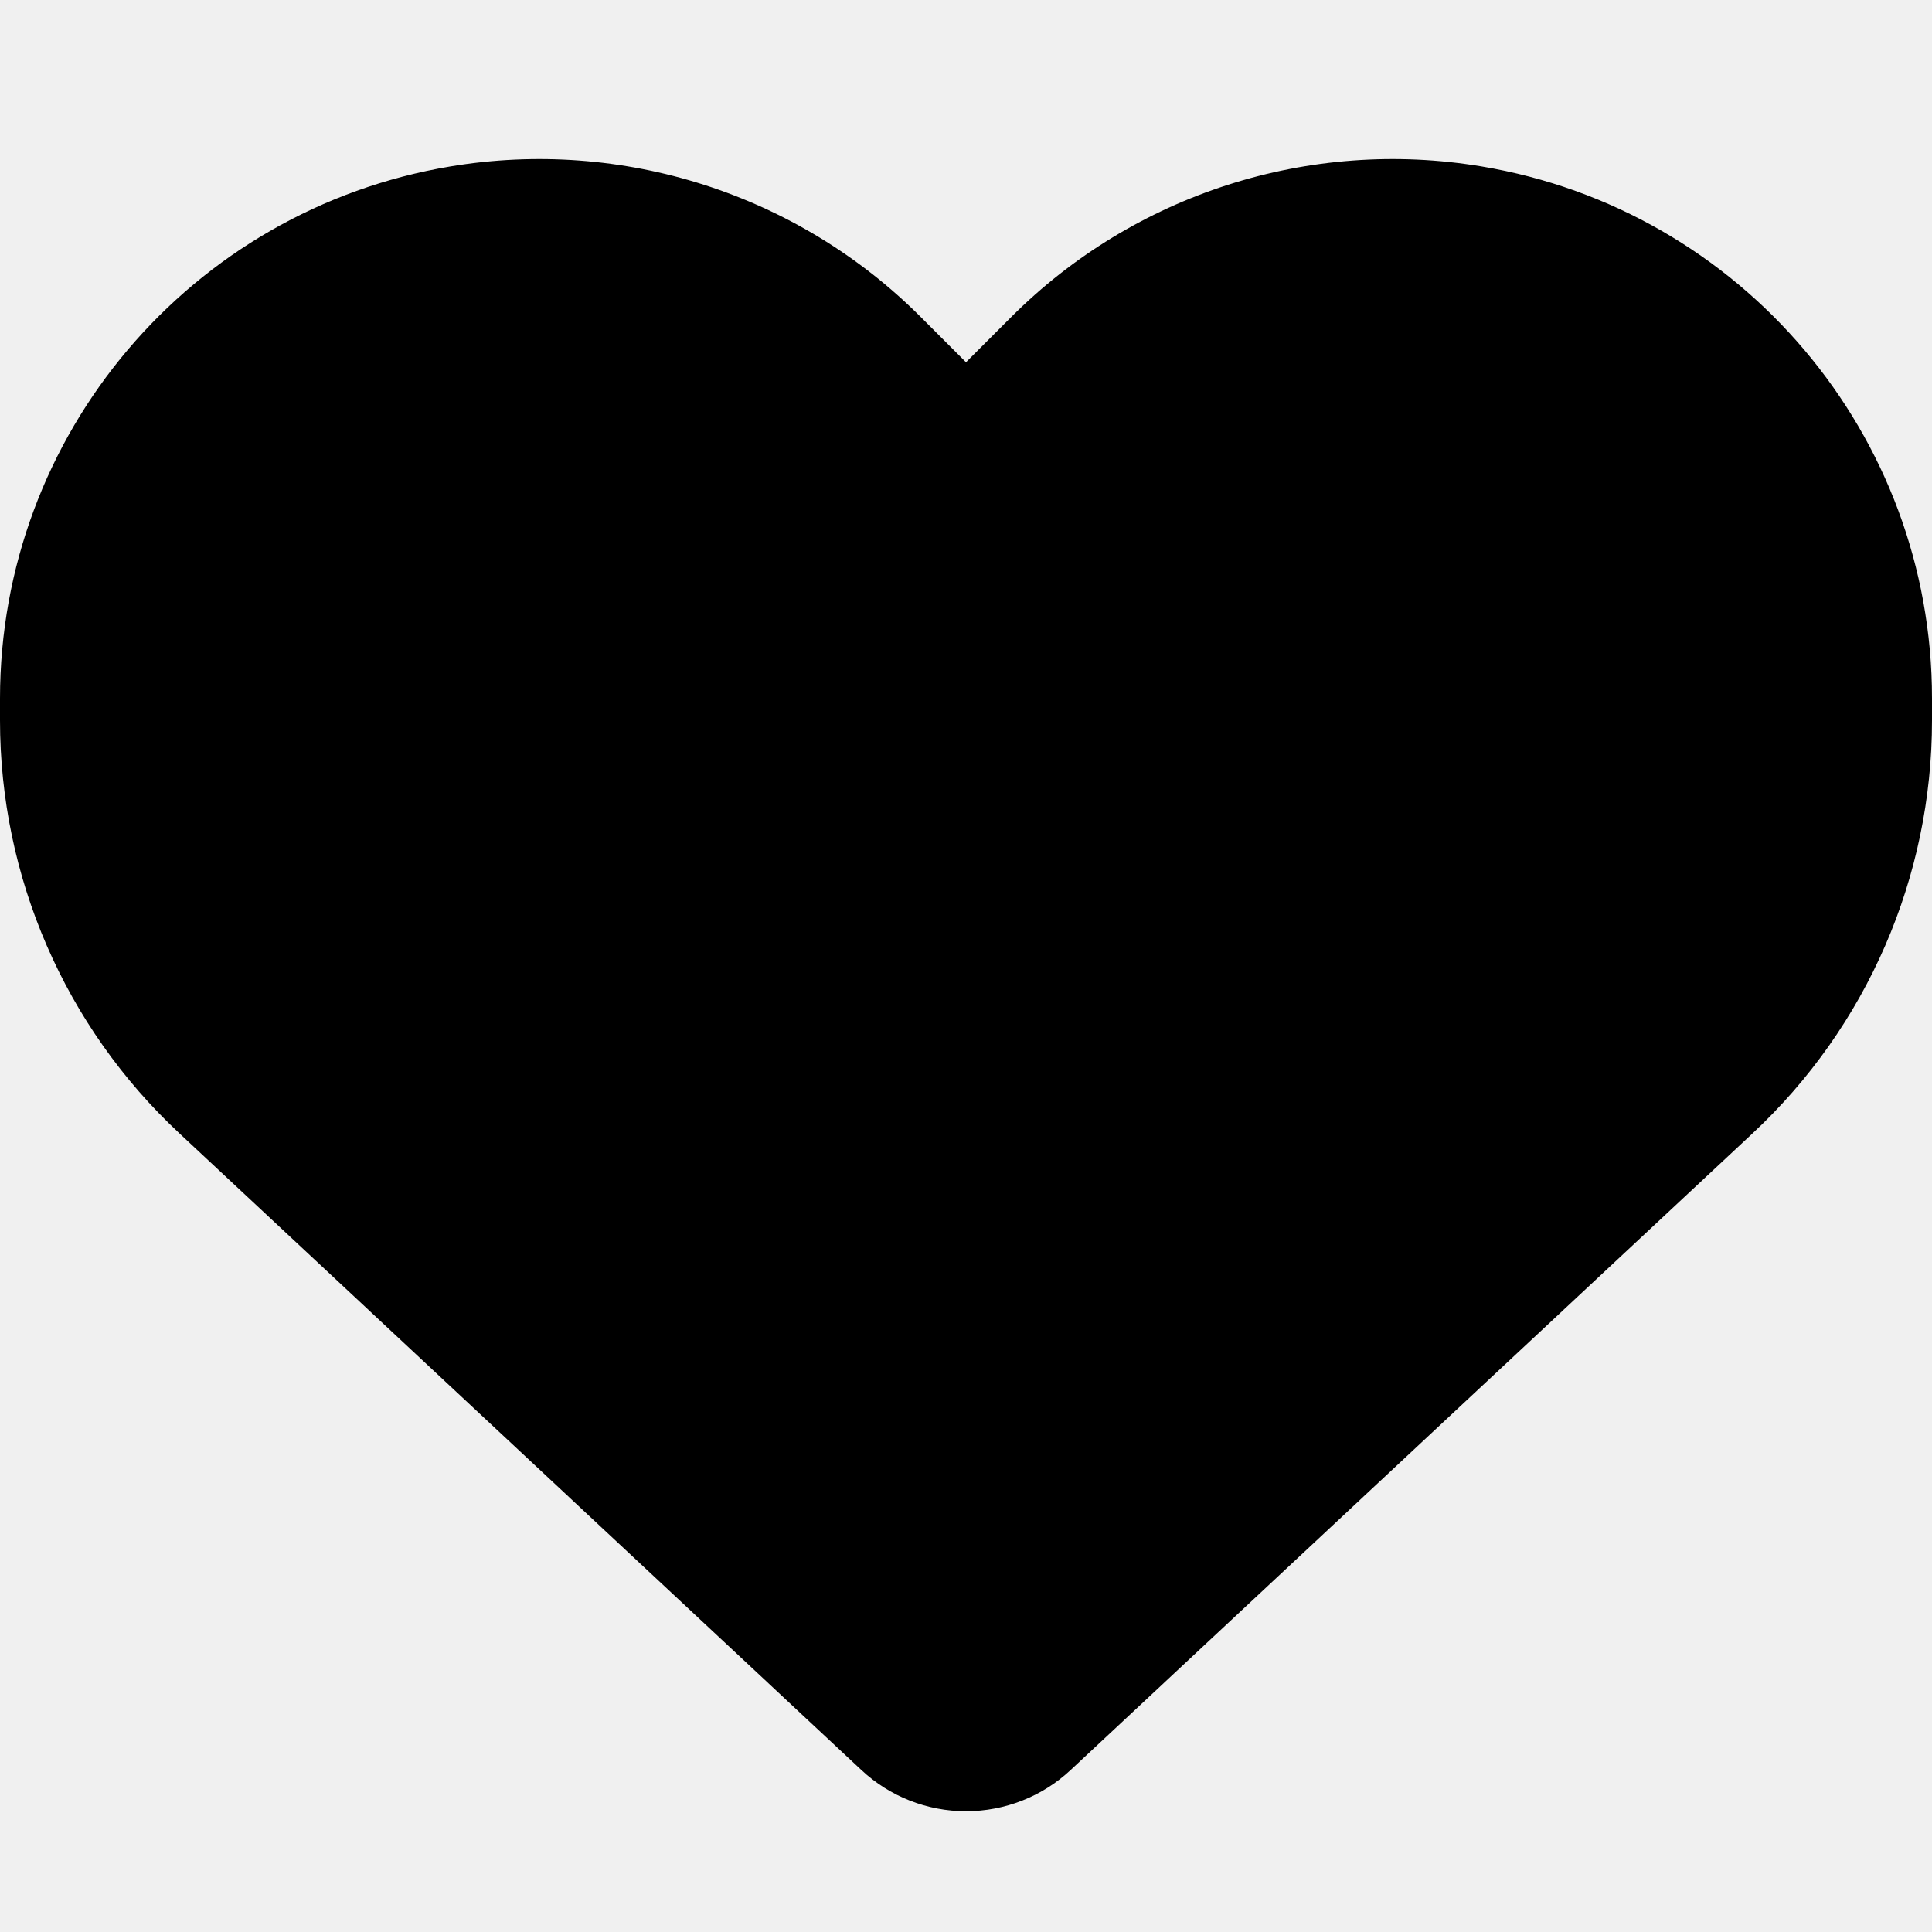
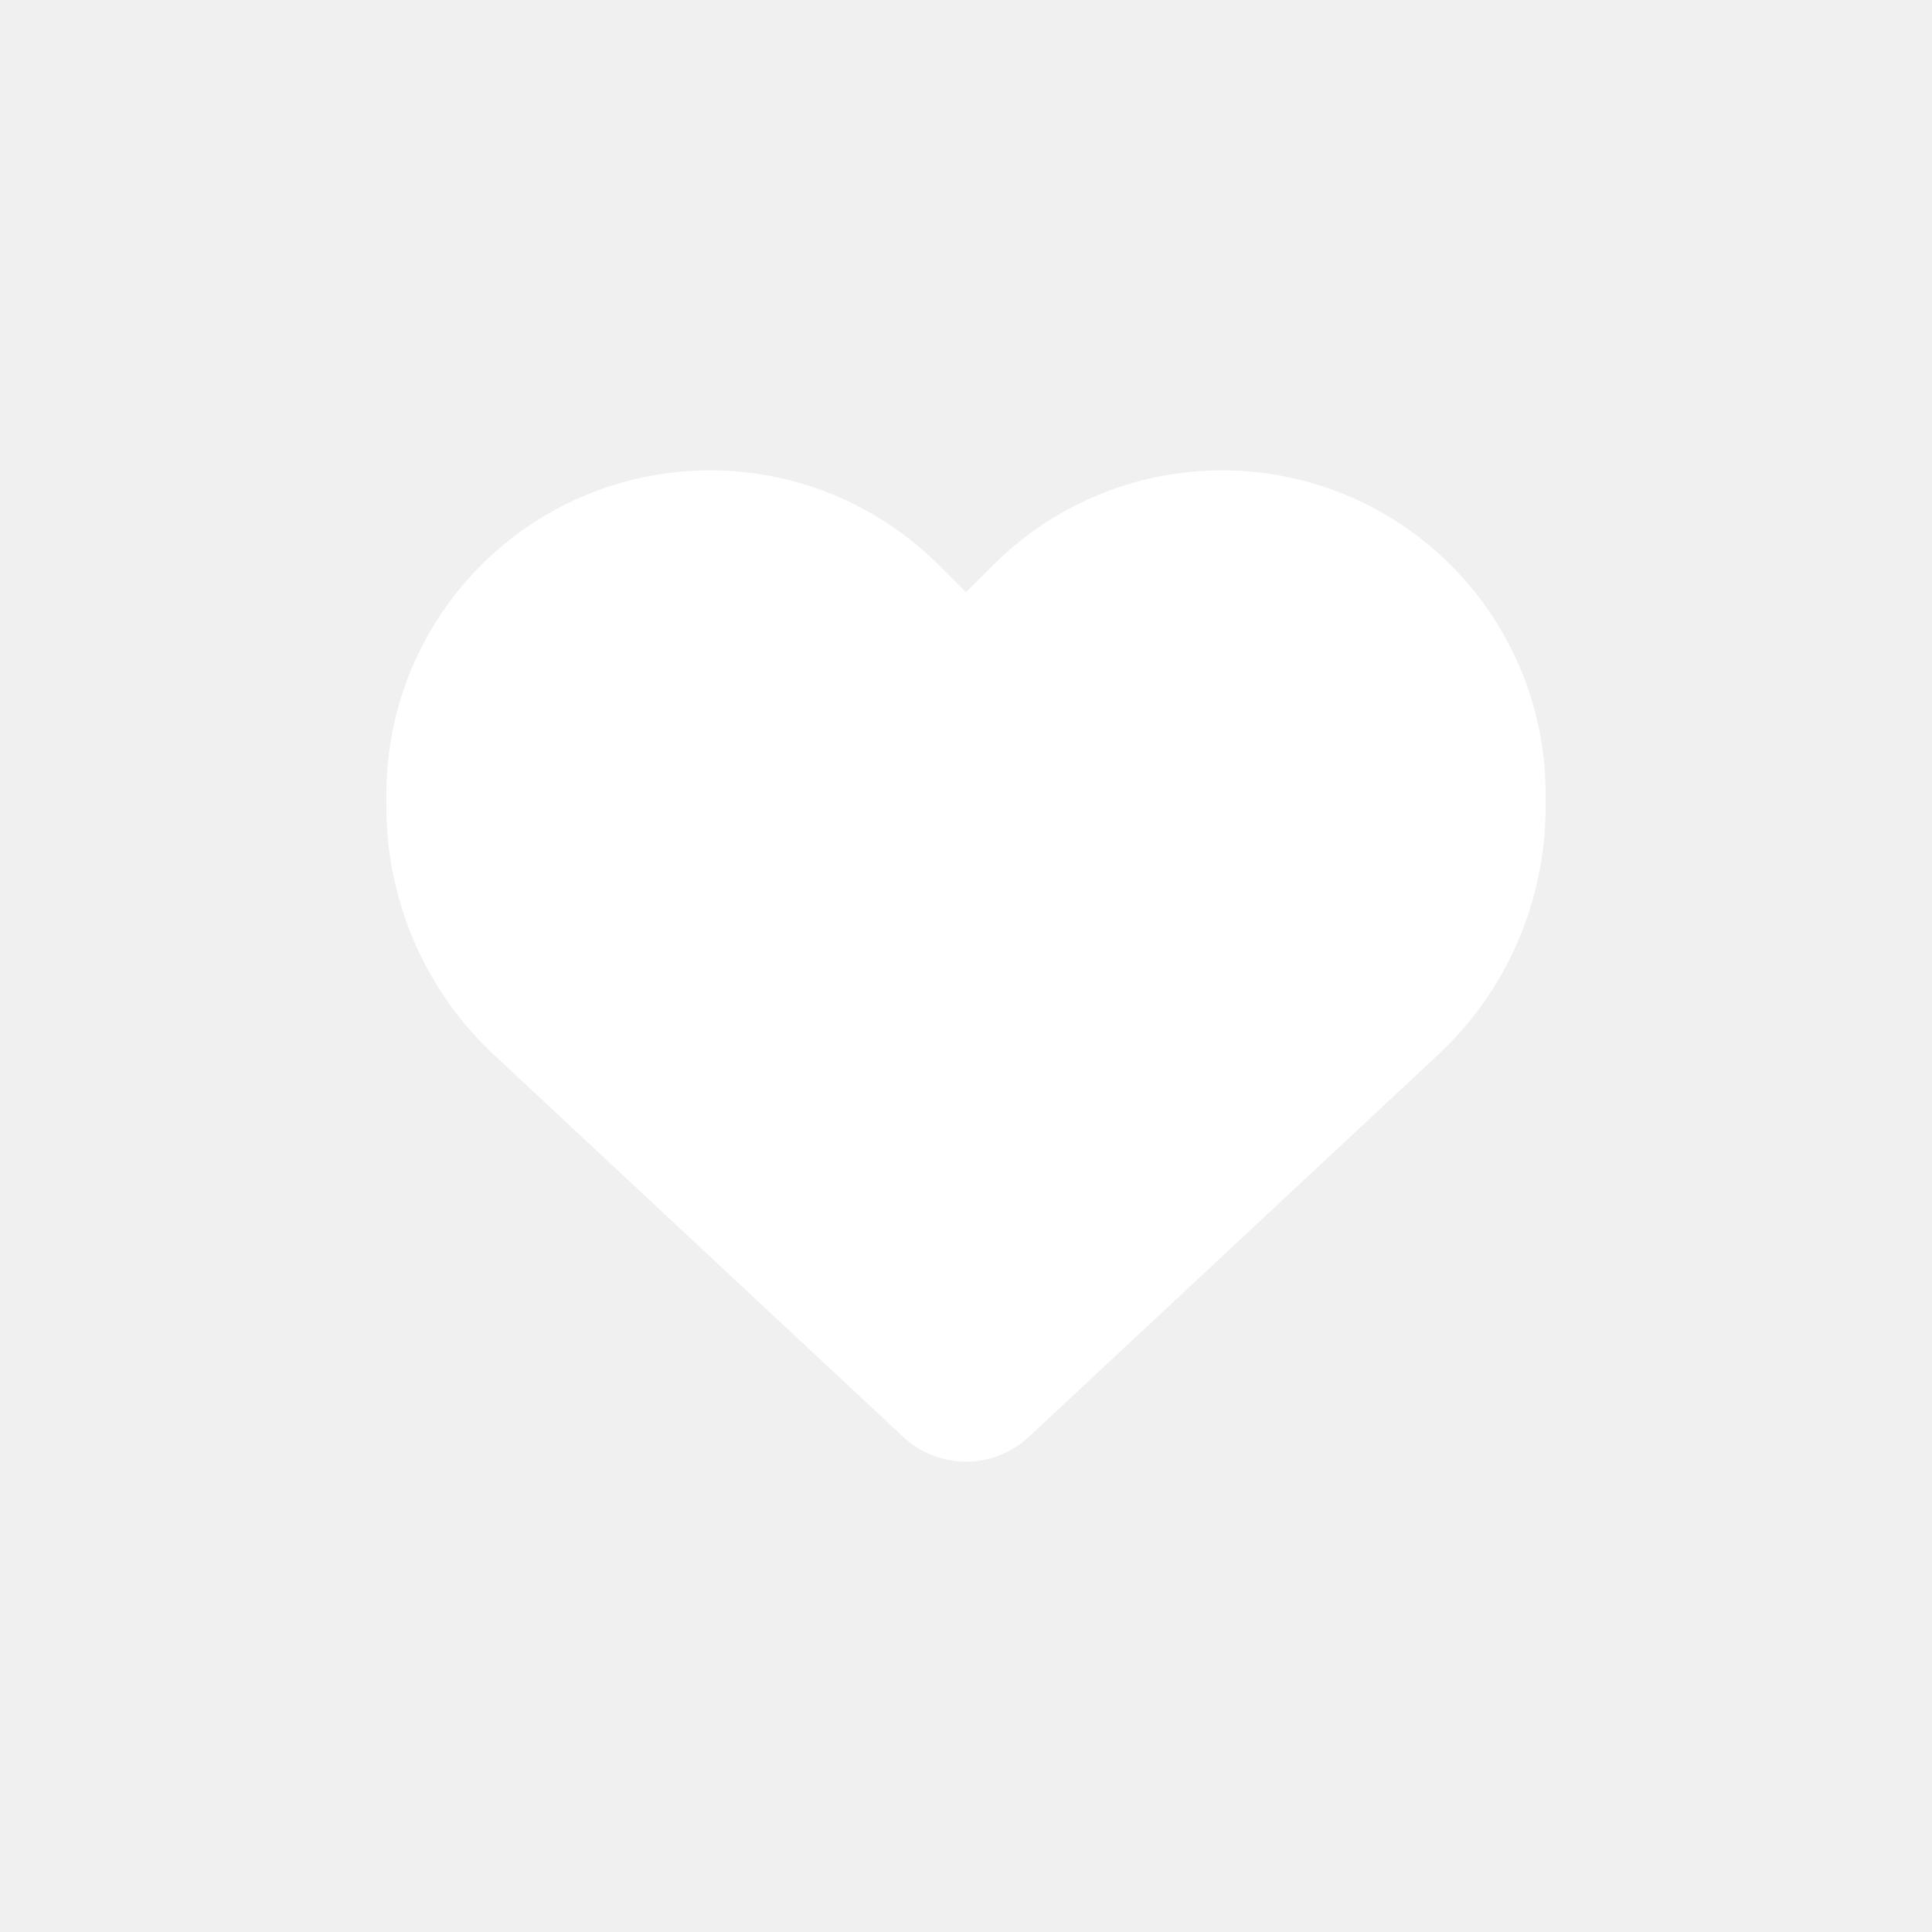
- <svg xmlns="http://www.w3.org/2000/svg" viewBox="0 0 512 512">
-   <path d="M47.6 300.4L228.3 469.1c7.5 7 17.4 10.9 27.7 10.9s20.2-3.9 27.7-10.9L464.4 300.4c30.4-28.3 47.6-68 47.6-109.5v-5.8c0-69.9-50.5-129.5-119.4-141C347 36.5 300.6 51.4 268 84L256 96 244 84c-32.6-32.6-79-47.5-124.6-39.9C50.5 55.6 0 115.2 0 185.1v5.8c0 41.5 17.2 81.2 47.6 109.5z" />
+ <svg xmlns="http://www.w3.org/2000/svg" viewBox="0 0 160 160" version="1.1" id="svg4" width="160" height="160">
+   <defs id="defs8" />
+   <path d="M 40.925,87.373 74.806,119.005 c 1.406,1.312 3.263,2.044 5.194,2.044 1.931,0 3.788,-0.731 5.194,-2.044 L 119.075,87.373 c 5.7,-5.306 8.925,-12.75 8.925,-20.531 v -1.087 c 0,-13.106 -9.469,-24.281 -22.387,-26.438 -8.55,-1.425 -17.25,1.369 -23.363,7.481 l -2.25,2.25 -2.25,-2.25 C 71.638,40.686 62.938,37.892 54.388,39.317 41.469,41.473 32,52.648 32,65.755 v 1.087 c 0,7.781 3.225,15.225 8.925,20.531 z" id="path2" style="fill:#ffffff;fill-opacity:1;stroke-width:0.188" />
</svg>
